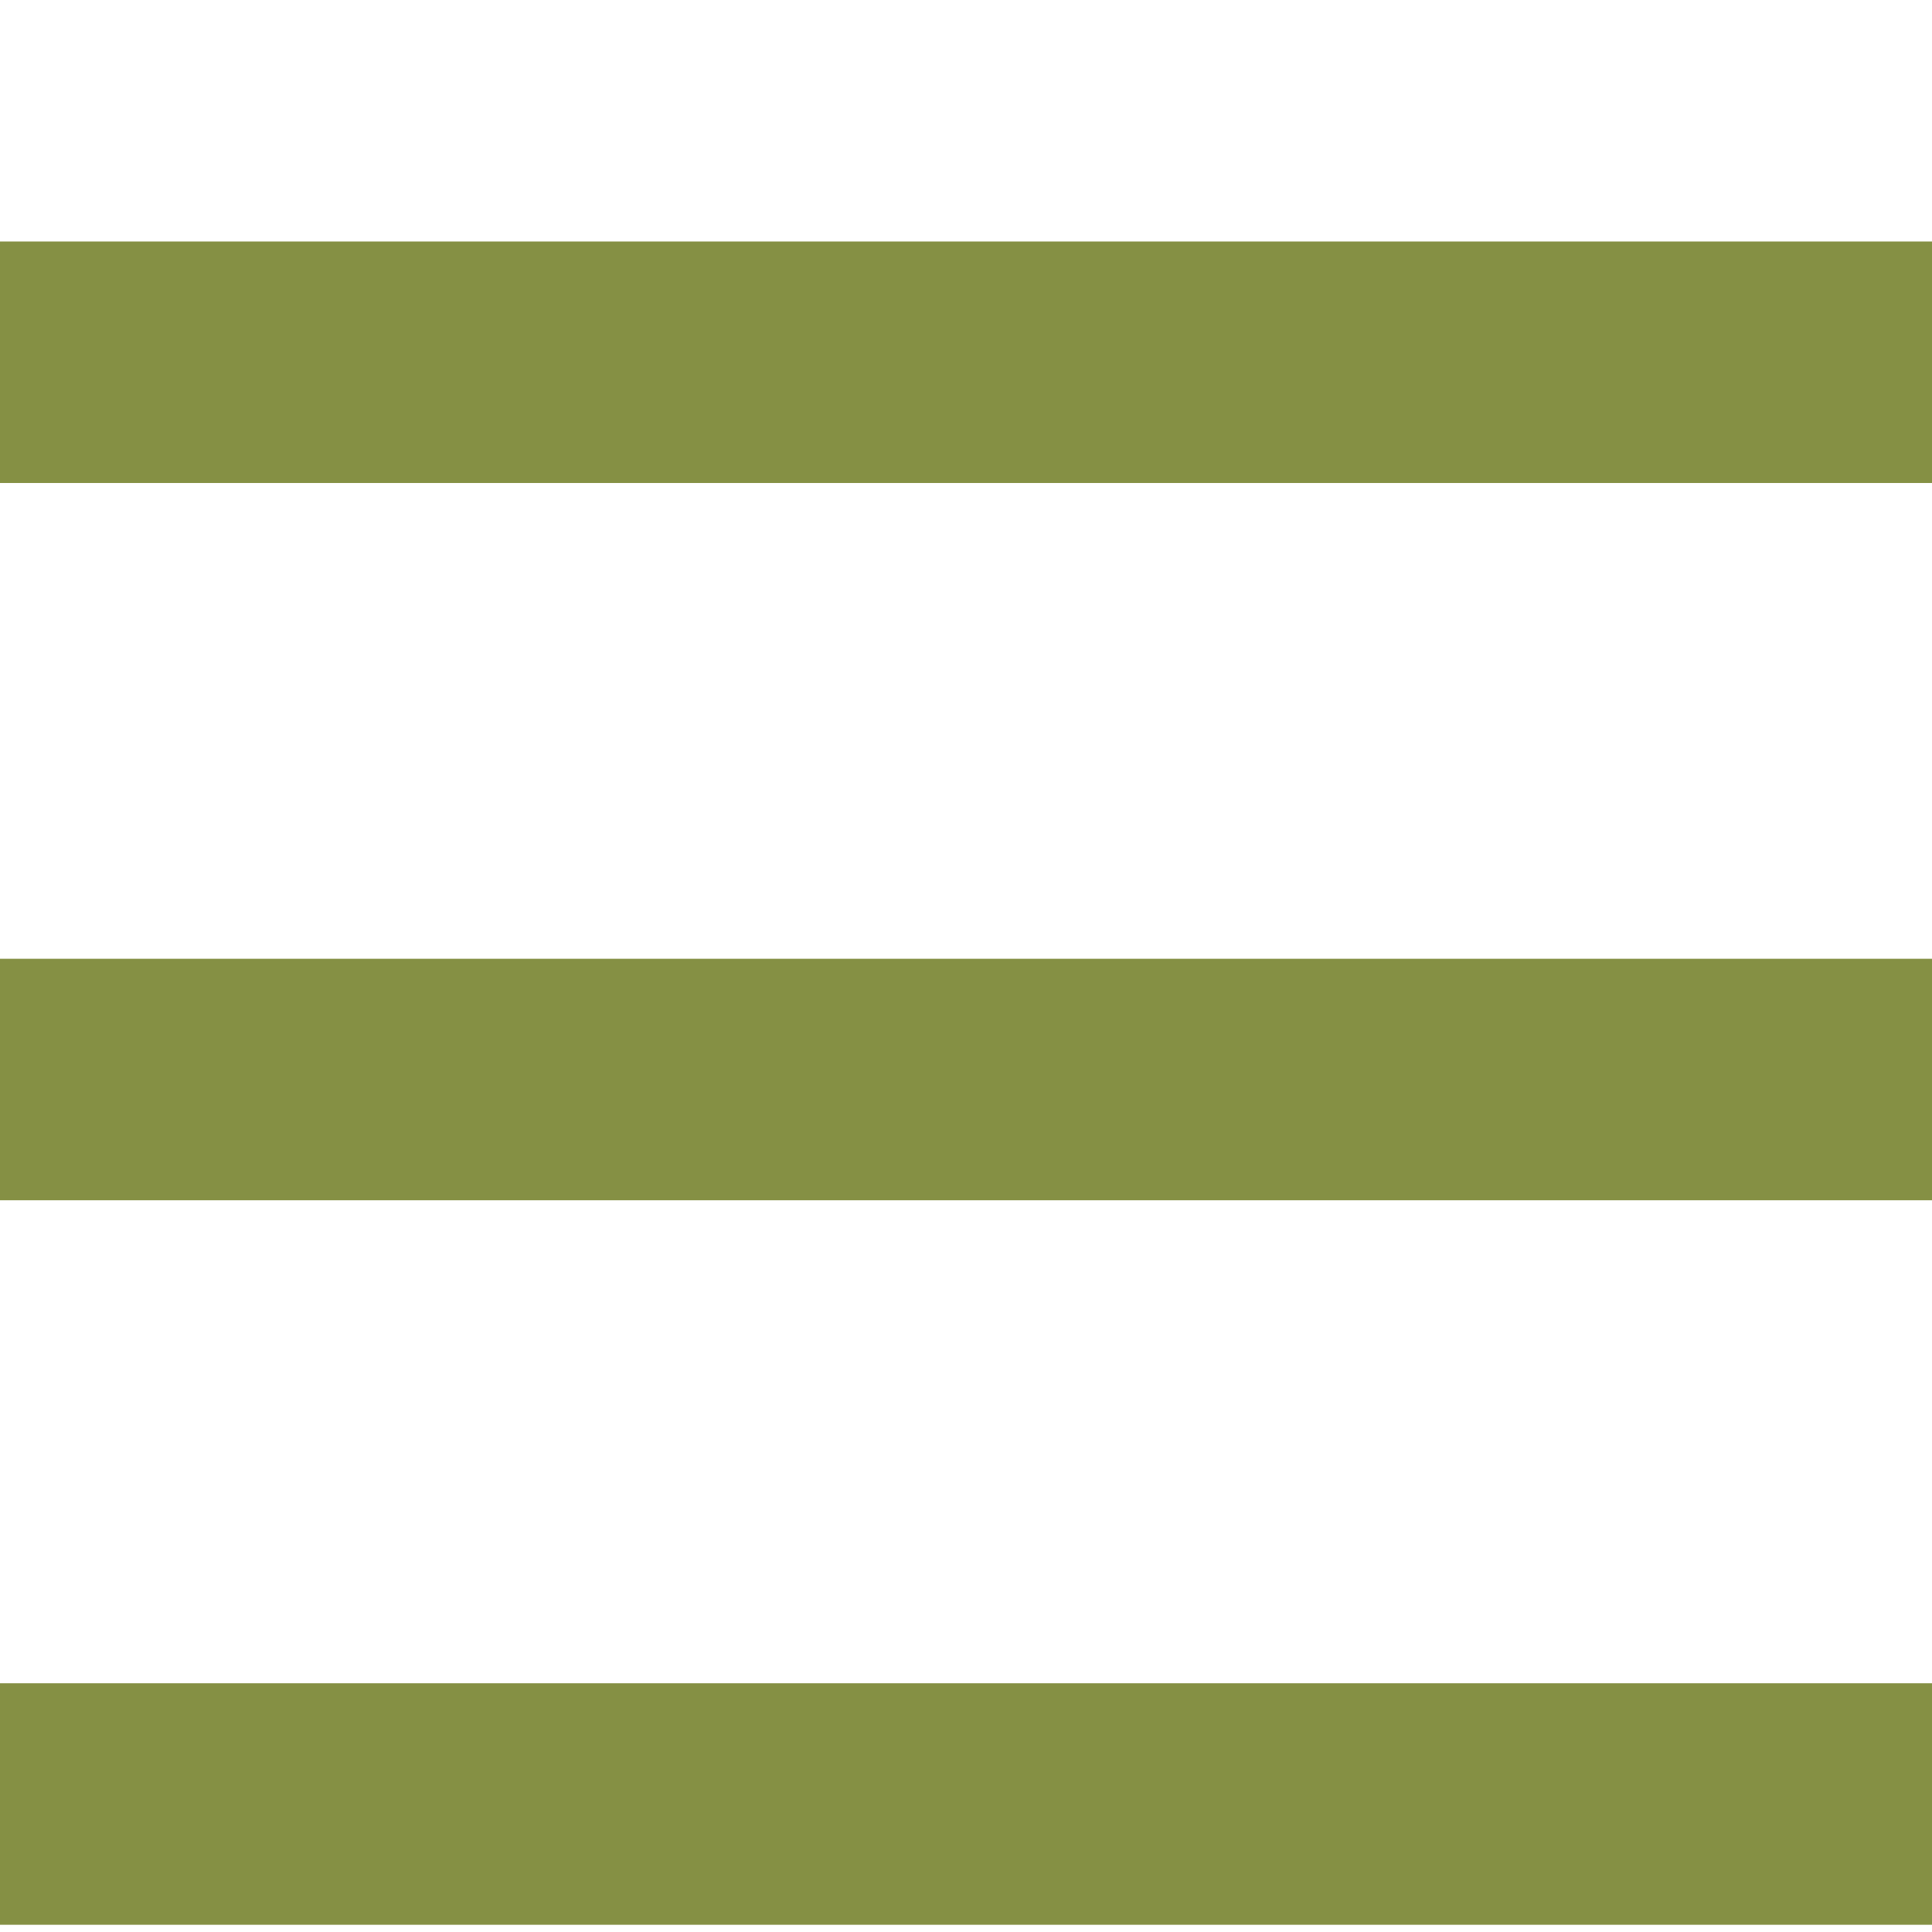
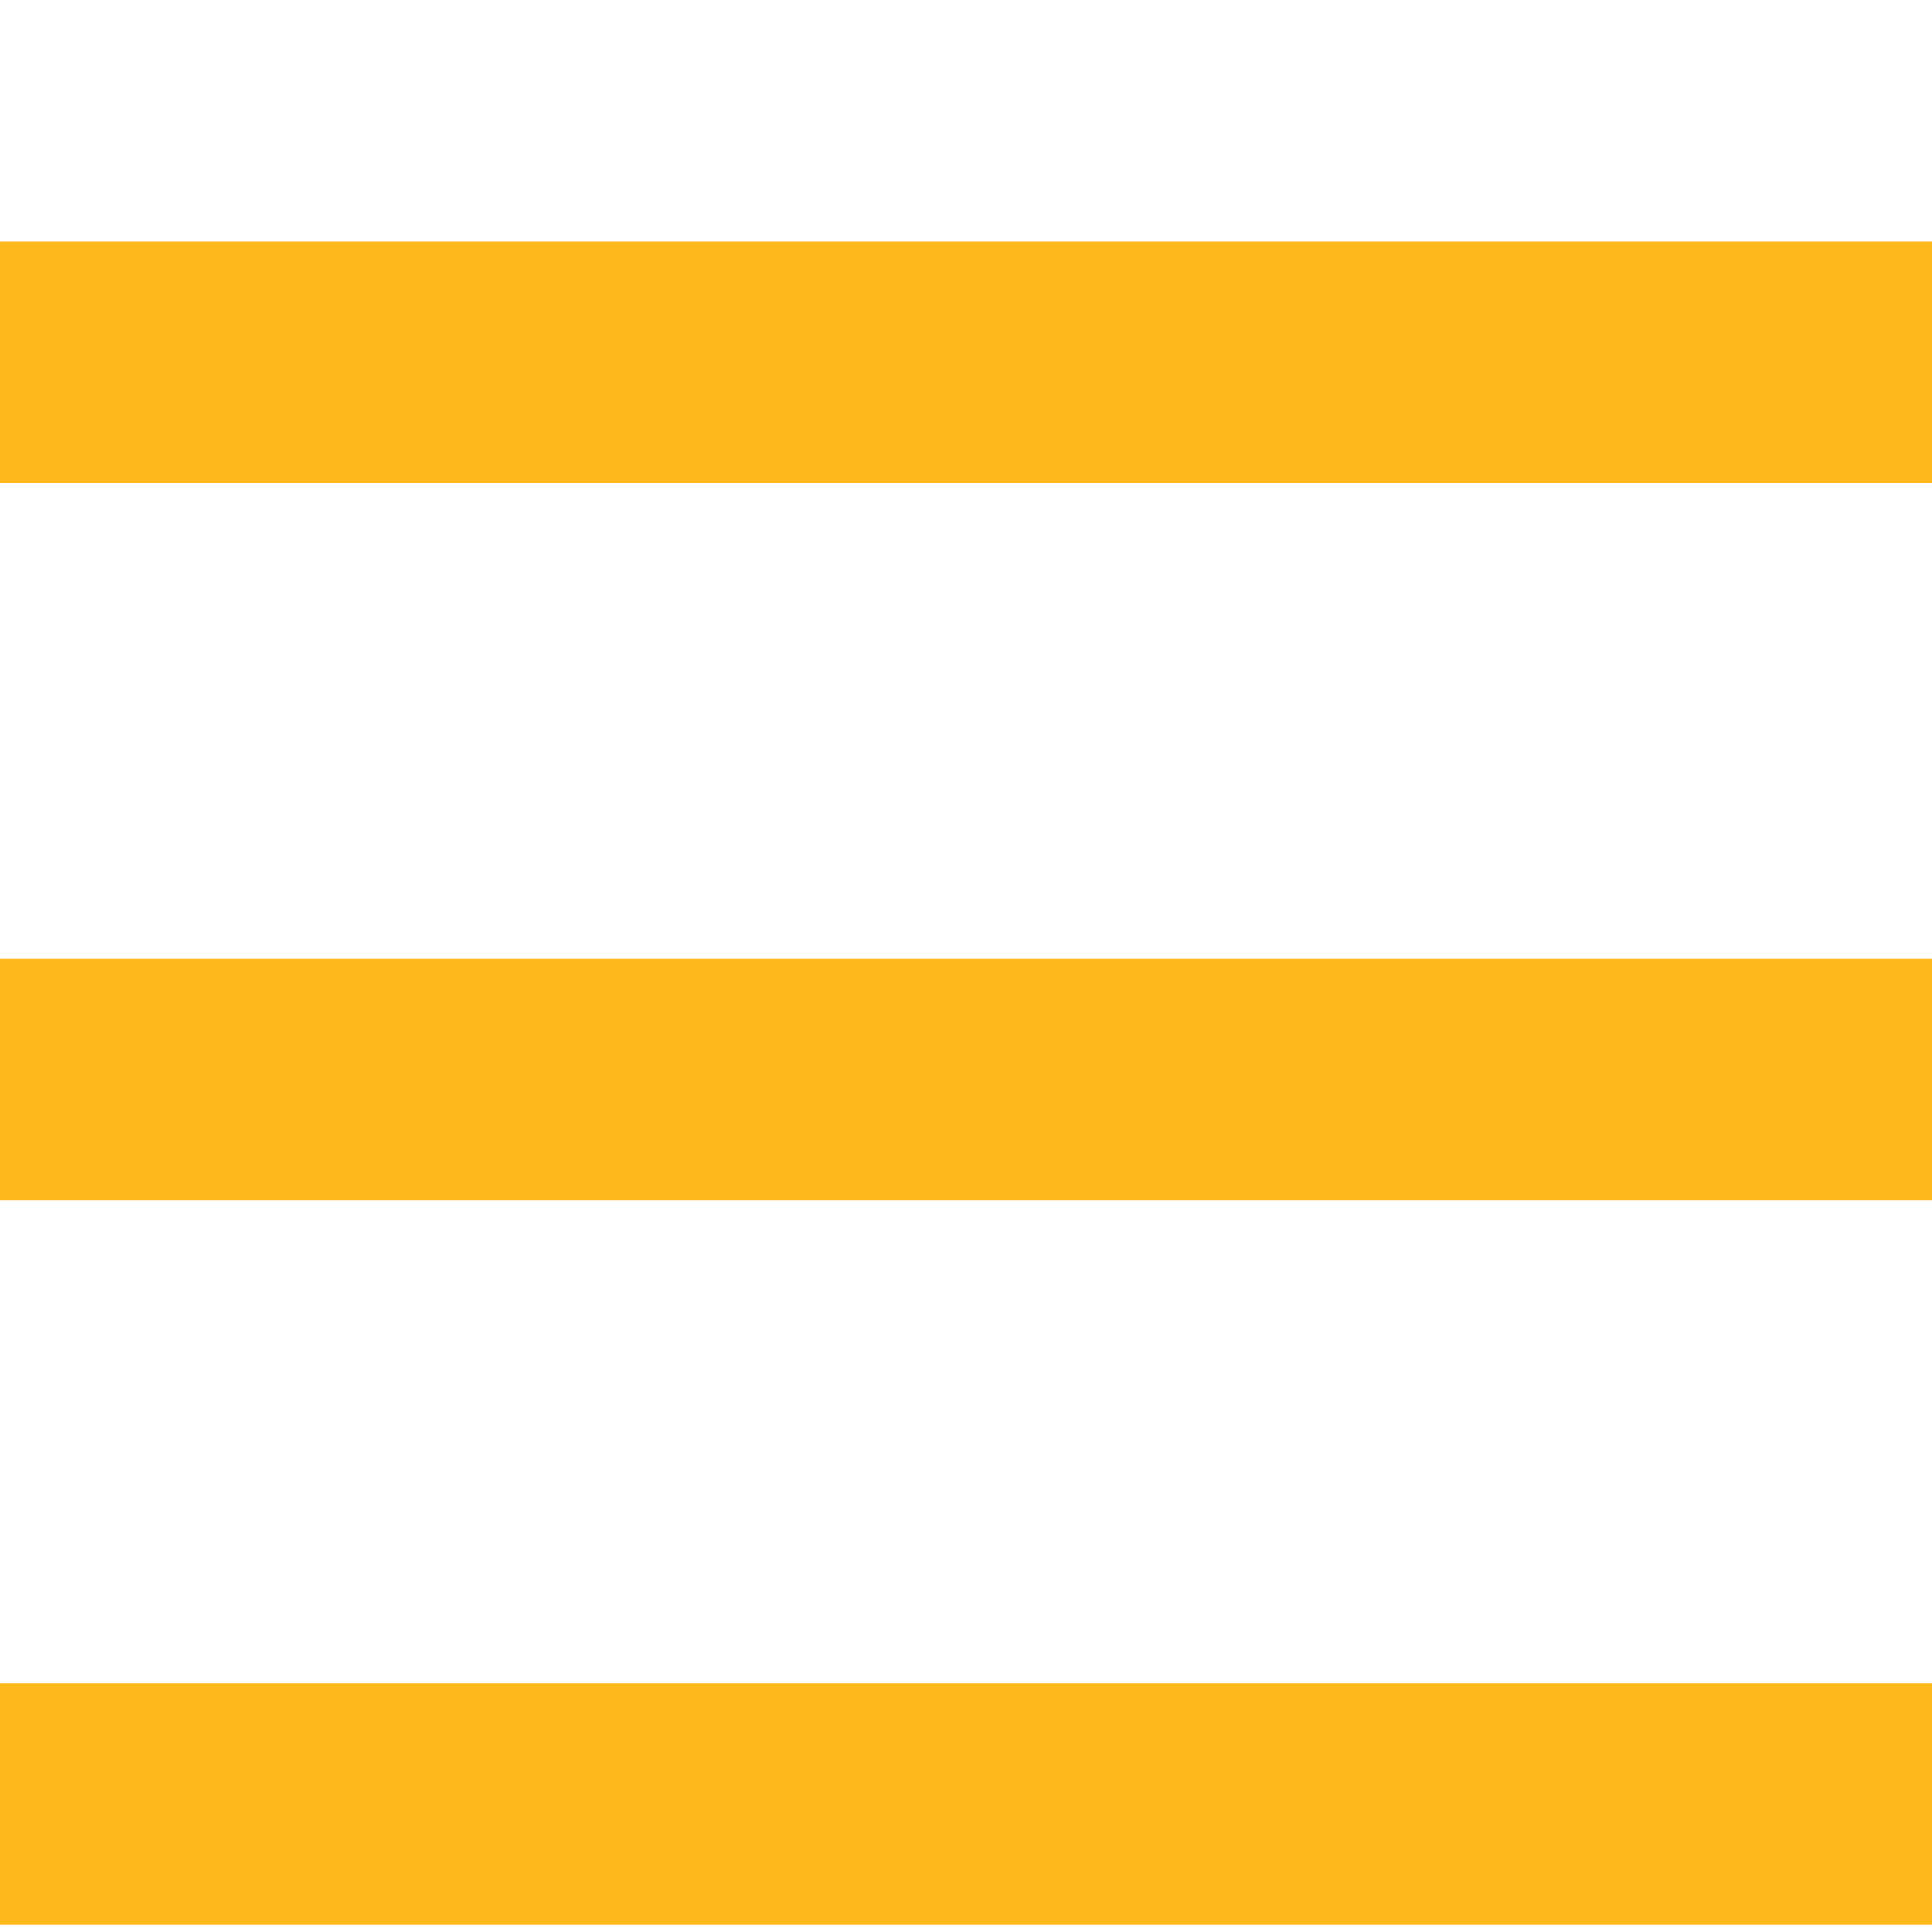
<svg xmlns="http://www.w3.org/2000/svg" width="8" height="8" viewBox="0 0 8 8">
-   <path d="M0 0v1h8v-1h-8zm0 2.97v1h8v-1h-8zm0 3v1h8v-1h-8z" transform="translate(0 1)" style="fill:#859044;fill-opacity:1" />
+   <path d="M0 0v1h8v-1h-8zm0 2.97v1h8v-1h-8zm0 3v1h8v-1h-8z" transform="translate(0 1)" style="fill:#FFB81C;fill-opacity:1" />
</svg>
